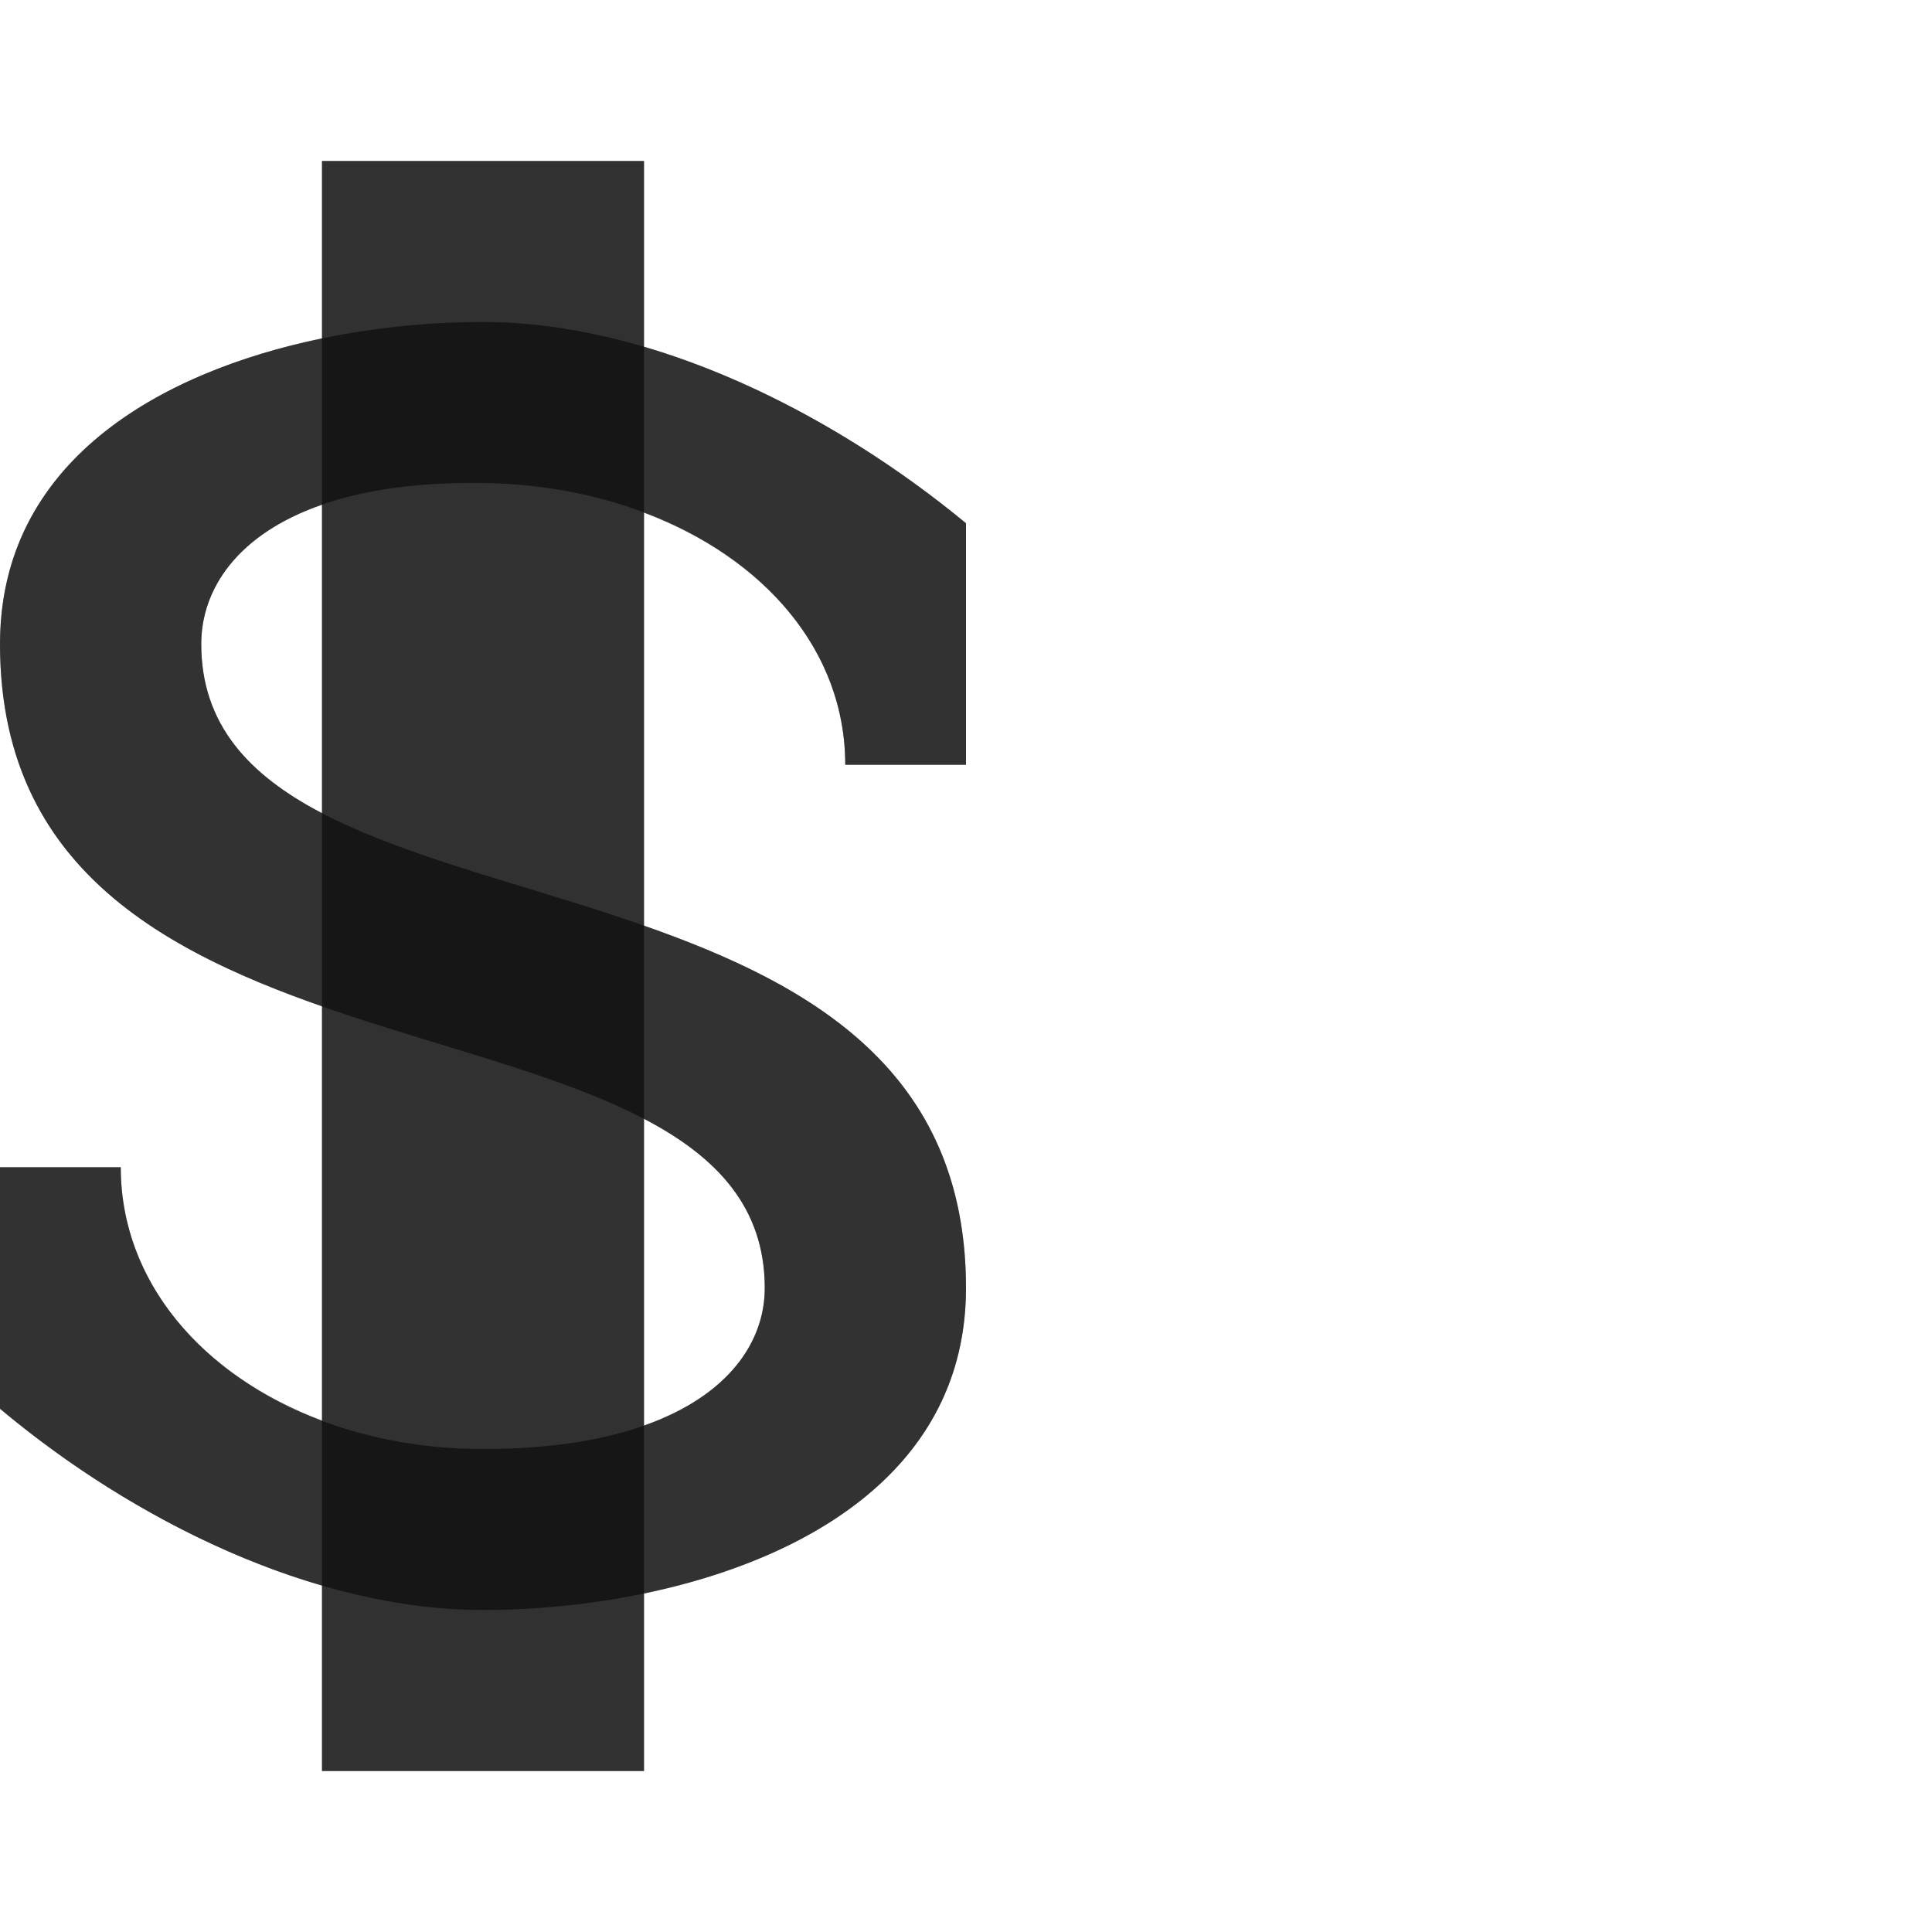
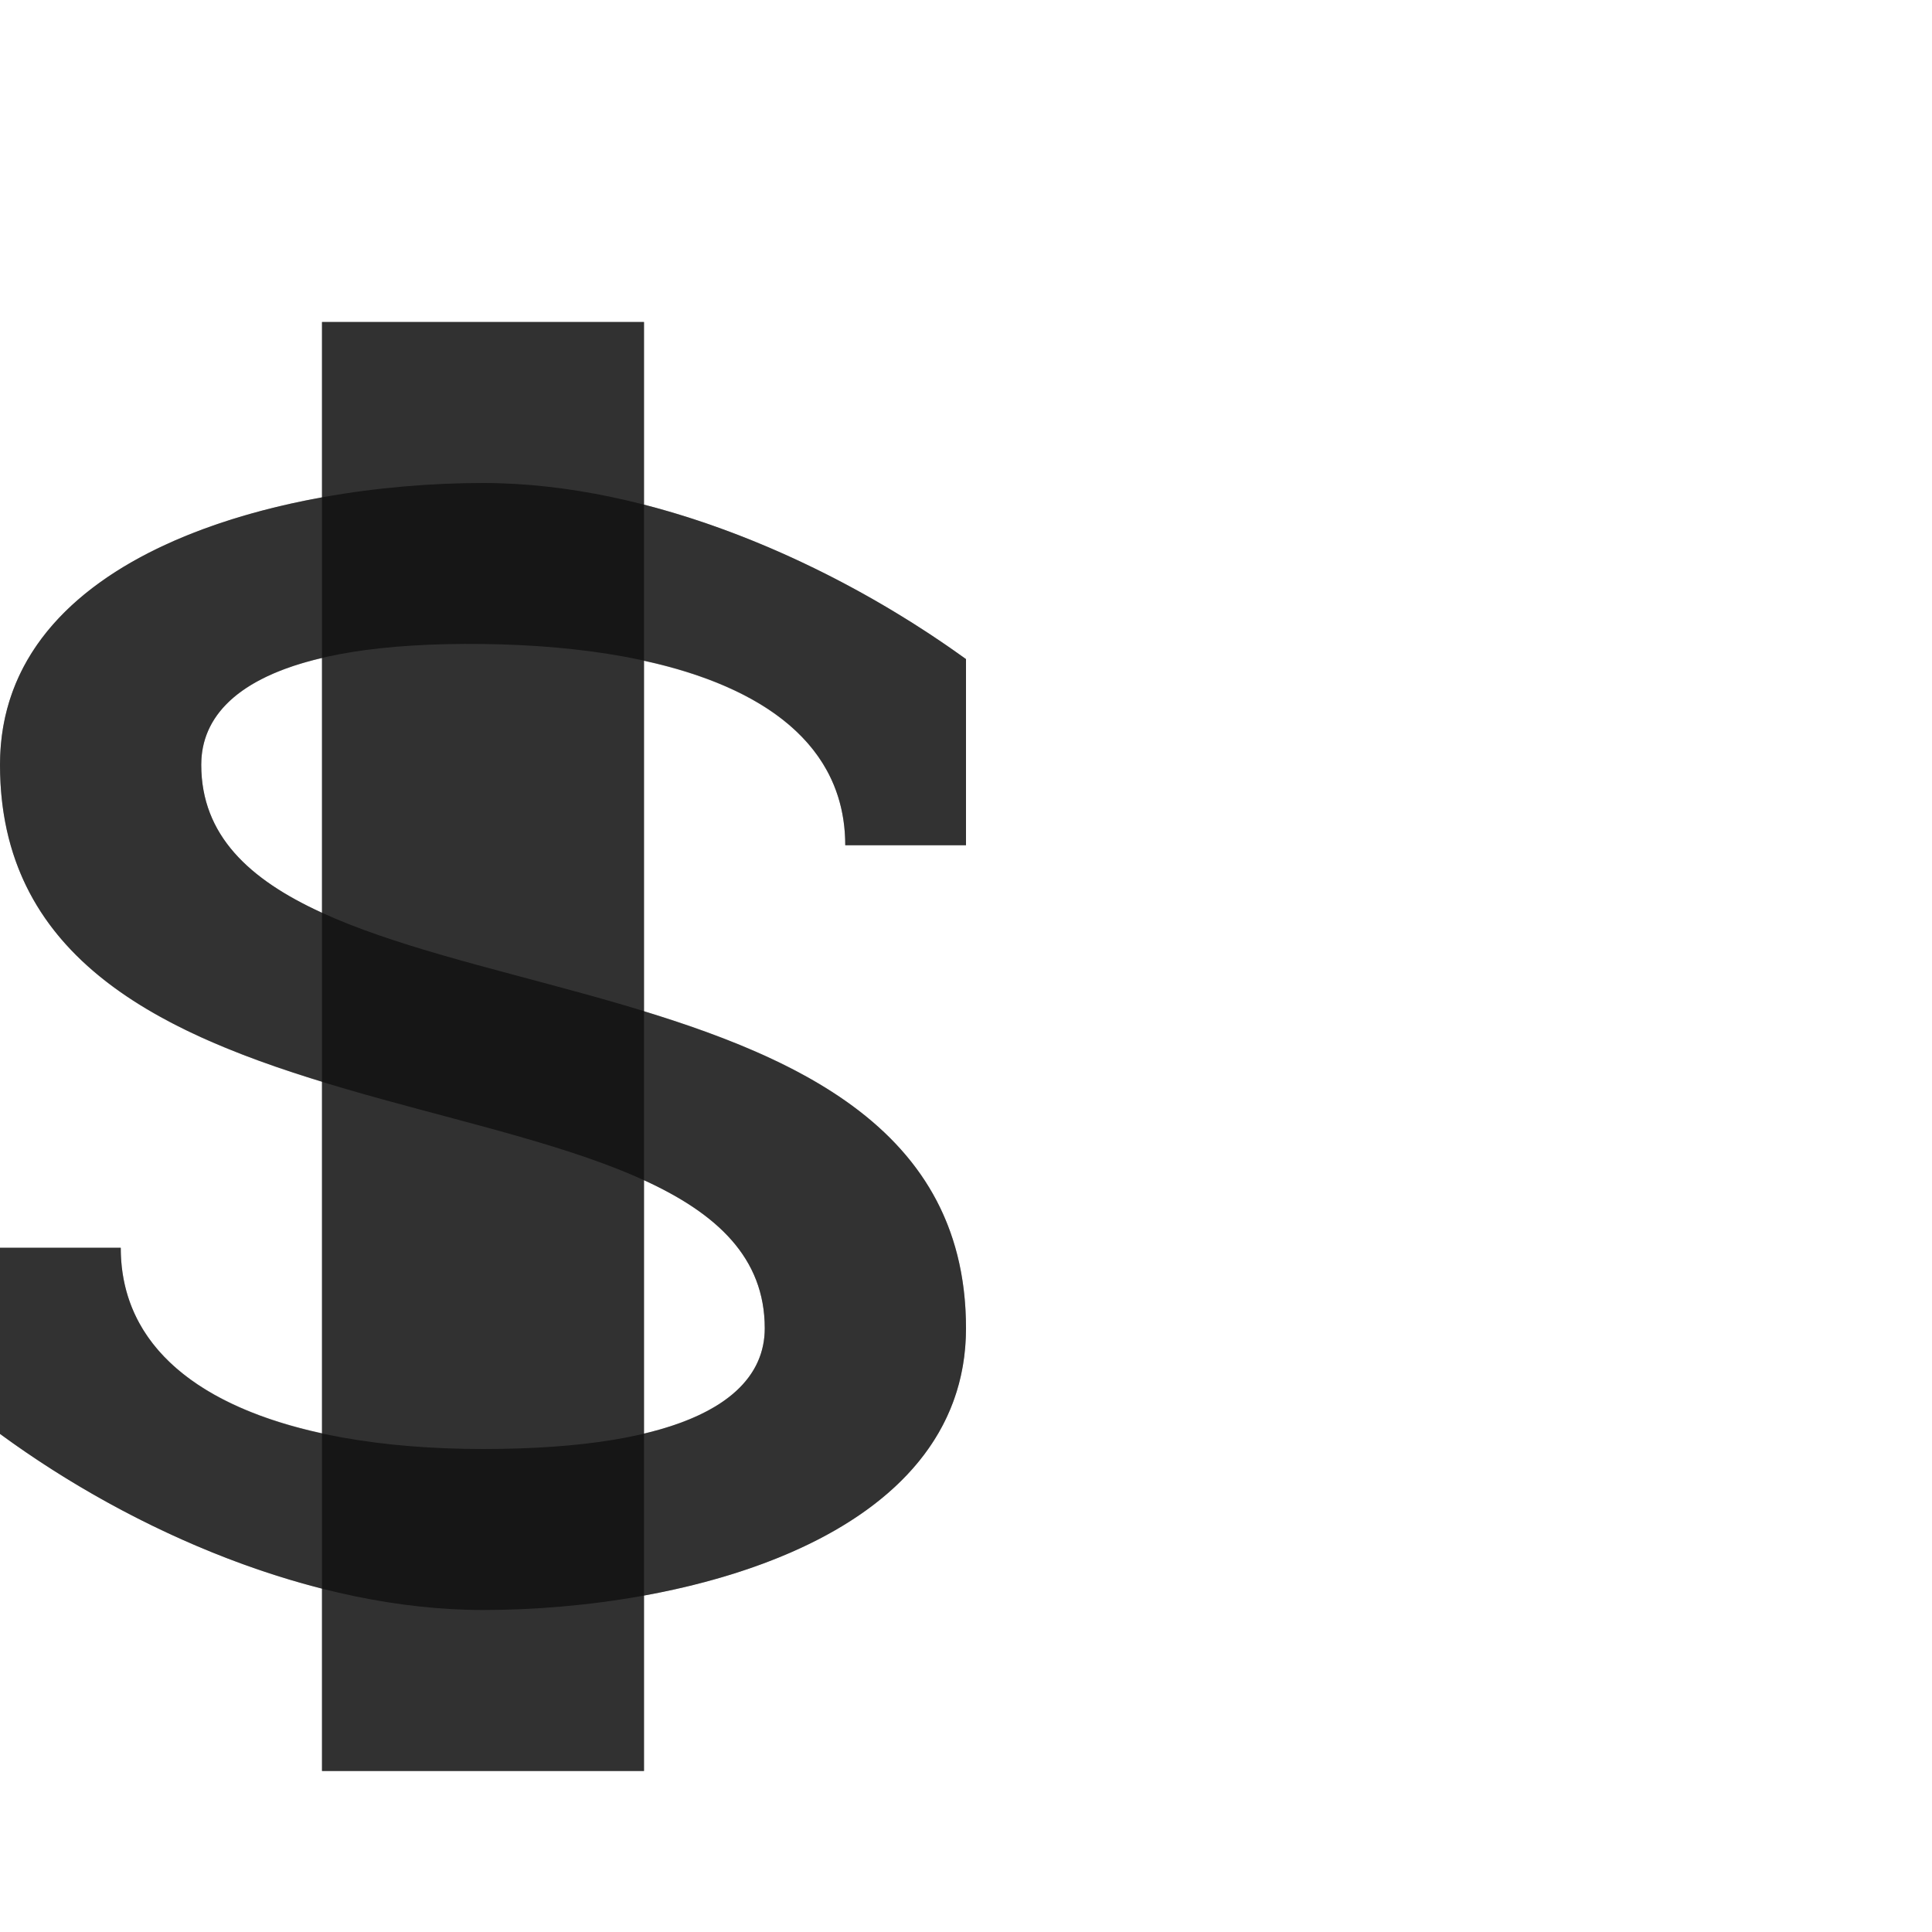
<svg xmlns="http://www.w3.org/2000/svg" width="1200" height="1200" viewBox="0 0 1200 1200" version="1.1" id="svg1" xml:space="preserve">
  <defs id="defs1" />
  <g id="layer1">
-     <rect style="fill:#000000;fill-opacity:0.56;fill-rule:evenodd;stroke-width:4;stroke-linecap:square;stroke-linejoin:bevel;stroke-miterlimit:4.5;stop-color:#000000" id="rect3822" width="200" height="1000" x="200" y="100" />
-     <path id="path2-5-6" style="fill:#000000;fill-opacity:0.555;fill-rule:evenodd;stroke-width:1" d="M 300,200 C 175,200 -3.9999999e-6,249.614 -3.9999999e-6,400 -3.9999999e-6,700 475,600 475,800 475,850 425,900 300,900 175,900 75,825 75,725 H -4e-6 V 875 C 82.683,944.305 194.656,1000 300,1000 425,1000 600,950 600,800 600,500 125,600 125,400 c 0,-50 48.297,-101.799 175,-100 124.987,1.775 225,75 225,175 h 75 V 325 C 517.275,256.648 405.256,200 300,200 Z" />
-     <path id="rect3822-5" style="fill:#000000;fill-opacity:0.56;fill-rule:evenodd;stroke-width:4;stroke-linecap:square;stroke-linejoin:bevel;stroke-miterlimit:4.5;stop-color:#000000" d="M 200 100 L 200 210.193 C 98.187 231.26 5.6770418e-14 287.356 0 400 C 0 534.139 94.994 588.254 200 625.027 L 200 882.311 C 125.759 854.484 75 796.155 75 725 L 0 725 L 0 875 C 56.742 922.561 127.279 963.702 200 984.842 L 200 1100 L 400 1100 L 400 989.752 C 501.813 968.595 600 912.355 600 800 C 600 665.861 505.006 611.746 400 574.973 L 400 318.463 C 474.237 346.411 525 403.847 525 475 L 600 475 L 600 325 C 543.242 278.103 472.692 236.727 400 215.365 L 400 100 L 200 100 z M 200 313.545 L 200 505.066 C 155.051 481.585 125 450.281 125 400 C 125 366.338 147.031 331.934 200 313.545 z M 400 694.934 C 444.949 718.415 475 749.719 475 800 C 475 833.498 452.401 866.916 400 885.379 L 400 694.934 z " />
+     <rect style="fill:#000000;fill-opacity:0.56;fill-rule:evenodd;stroke-width:4;stroke-linecap:square;stroke-linejoin:bevel;stroke-miterlimit:4.5;stop-color:#000000" id="rect3822" width="200" height="900" x="200" y="200" />
+     <path id="path2-5-6" style="fill:#000000;fill-opacity:0.555;fill-rule:evenodd;stroke-width:0.935" d="M 300,300 C 175,300 -3.9999999e-6,343.412 -3.9999999e-6,475 -3.9999999e-6,737.5 475,650 475,825 475,868.75 425,900 300,900 175,900 75,862.5 75,775 H -4e-6 V 890.625 C 82.683,951.267 194.656,1000 300,1000 425,1000 600,956.25 600,825 600,562.5 125,650 125,475 c 0,-43.75 48.297,-76.574 175,-75 124.987,1.553 225,37.5 225,125 h 75 V 409.375 C 517.275,349.567 405.256,300 300,300 Z" />
+     <path id="rect3822-2" style="fill:#000000;fill-opacity:0.56;fill-rule:evenodd;stroke-width:4;stroke-linecap:square;stroke-linejoin:bevel;stroke-miterlimit:4.5;stop-color:#000000" d="M 200 200 L 200 308.92 C 98.187 327.353 5.6770422e-14 376.436 0 475 C 0 592.361 95.005 639.659 200 671.836 L 200 890.227 C 125.759 874.093 75 837.261 75 775 L 0 775 L 0 890.625 C 56.742 932.241 127.279 968.239 200 986.736 L 200 1100 L 400 1100 L 400 991.031 C 501.813 972.519 600 923.311 600 825 C 600 707.639 504.995 660.341 400 628.164 L 400 410.451 C 474.237 426.691 525 462.741 525 525 L 600 525 L 600 409.375 C 543.242 368.34 472.692 332.137 400 313.445 L 400 200 L 200 200 z M 200 408.711 L 200 566.934 C 155.051 546.387 125 518.996 125 475 C 125 445.546 147.031 421.098 200 408.711 z M 400 733.066 C 444.949 753.613 475 781.004 475 825 C 475 854.31 452.401 877.951 400 890.402 L 400 733.066 z " />
  </g>
</svg>
